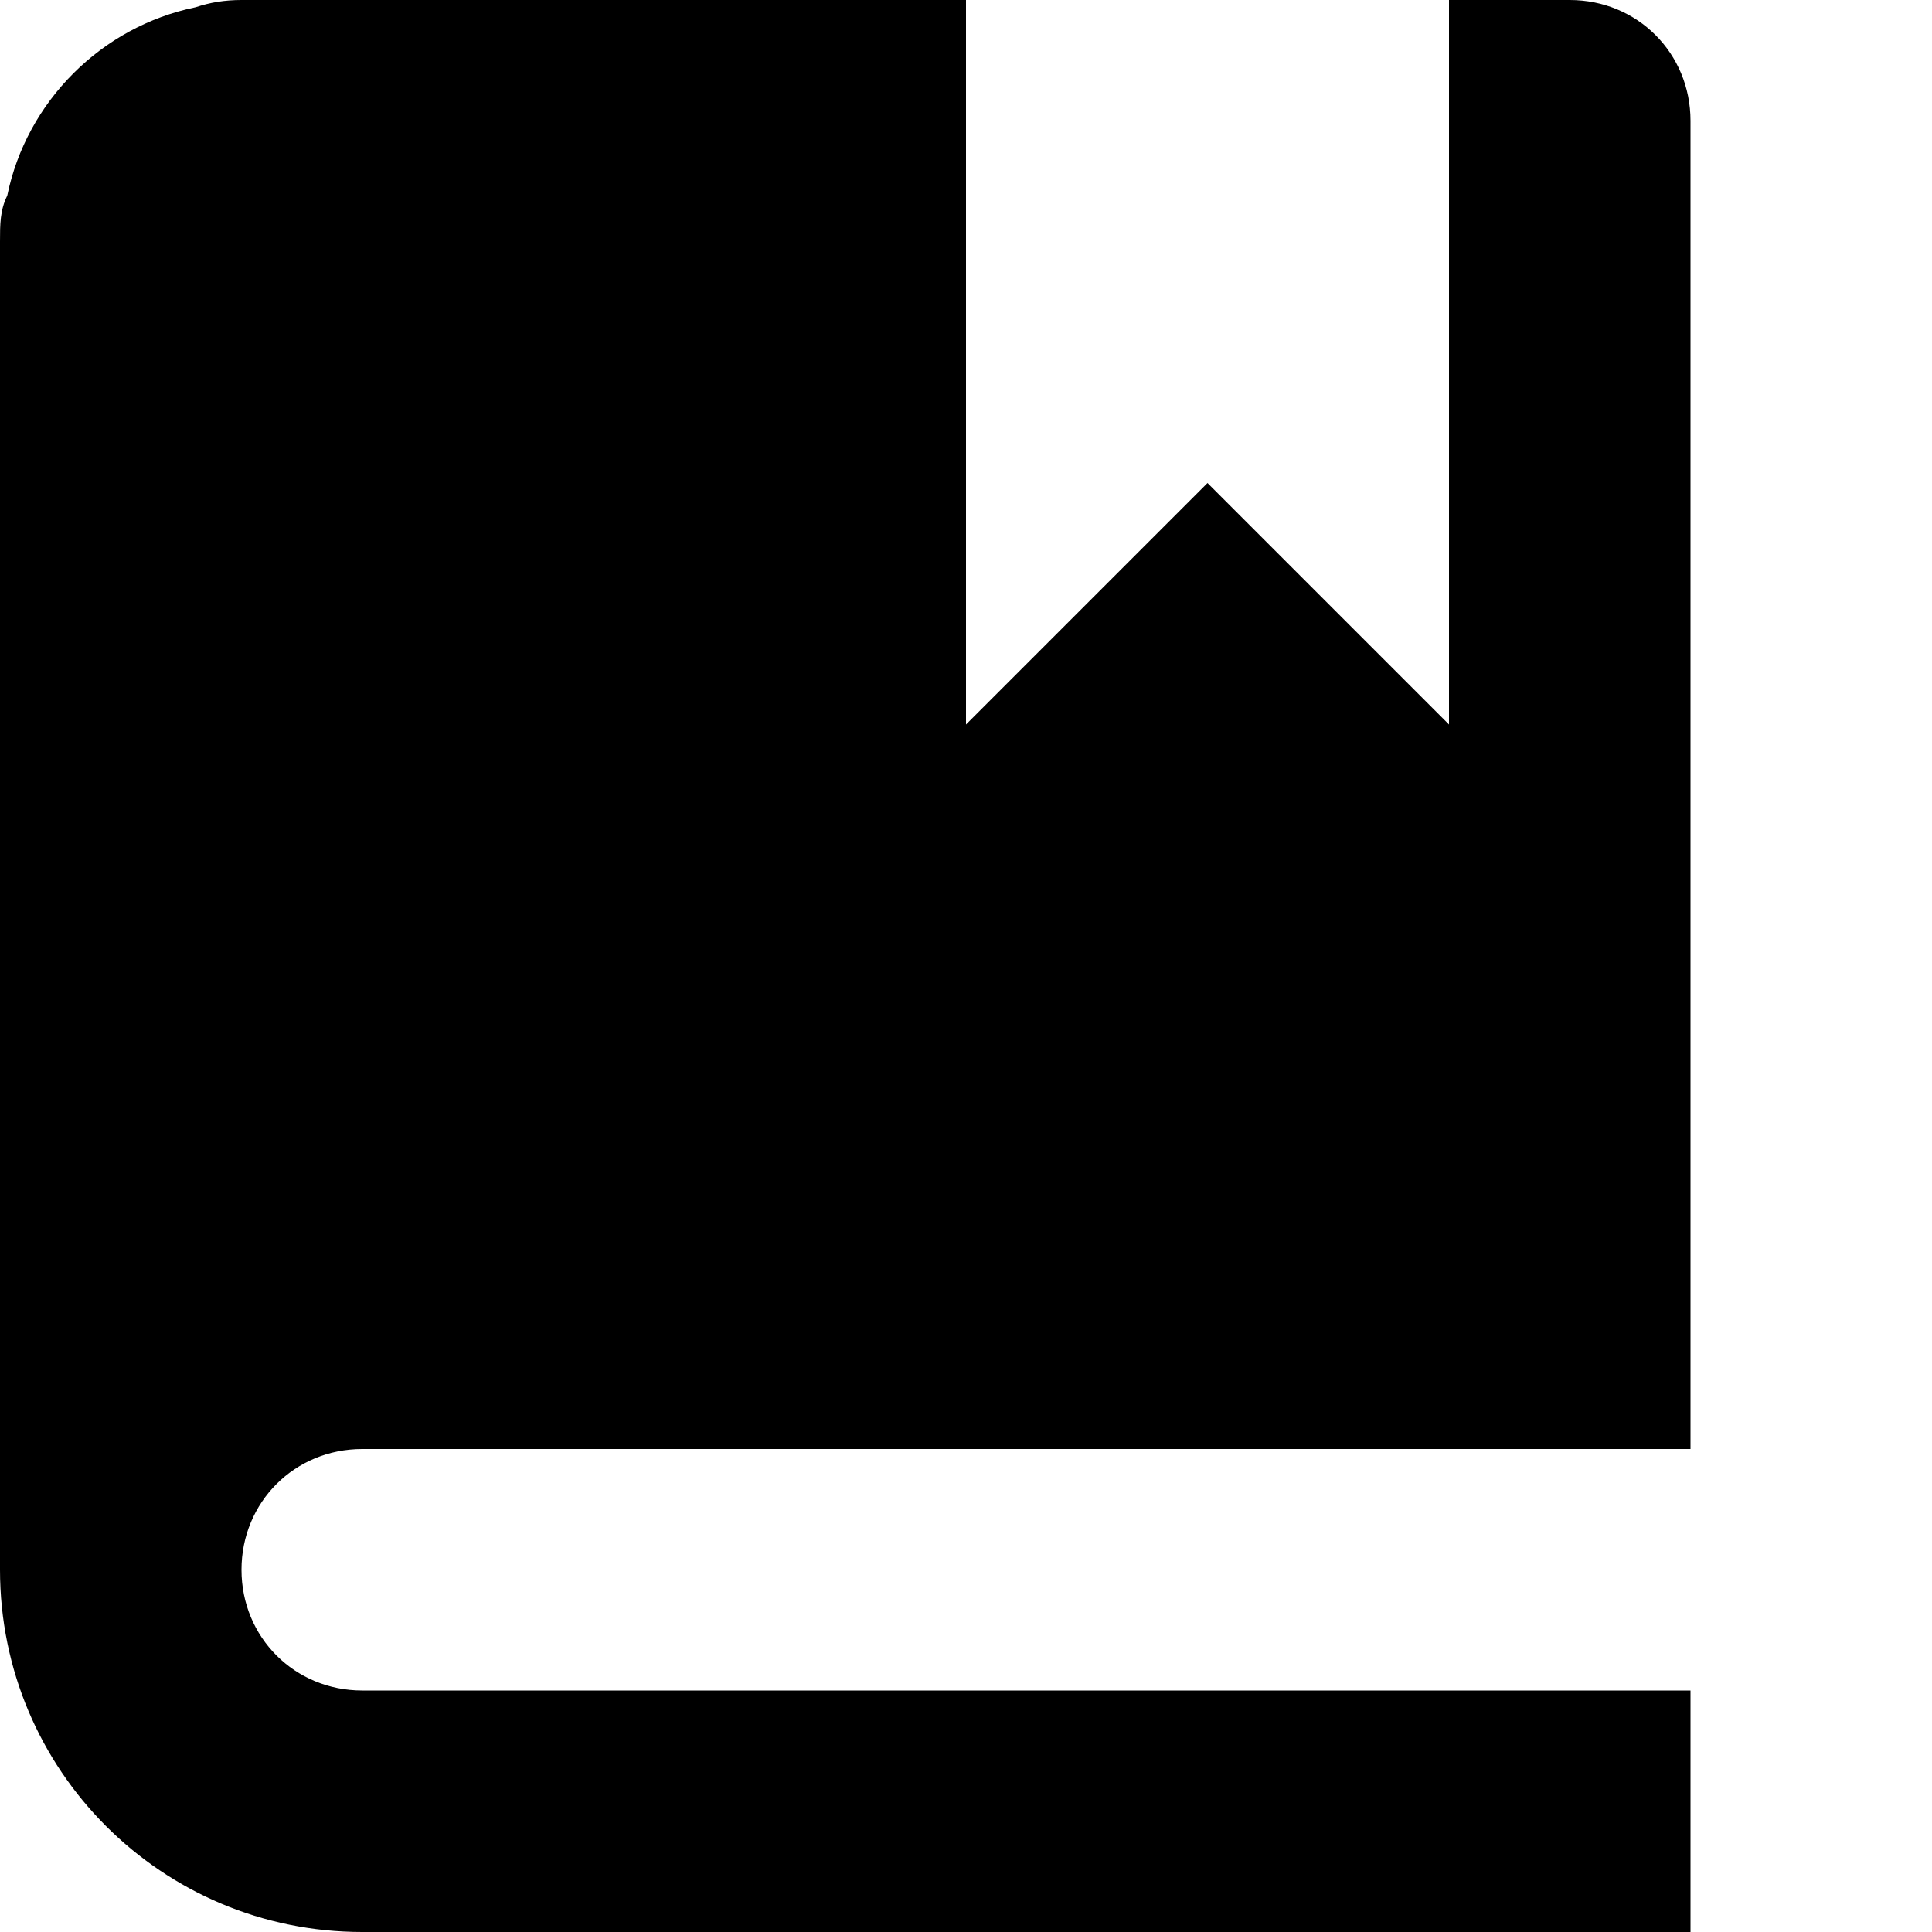
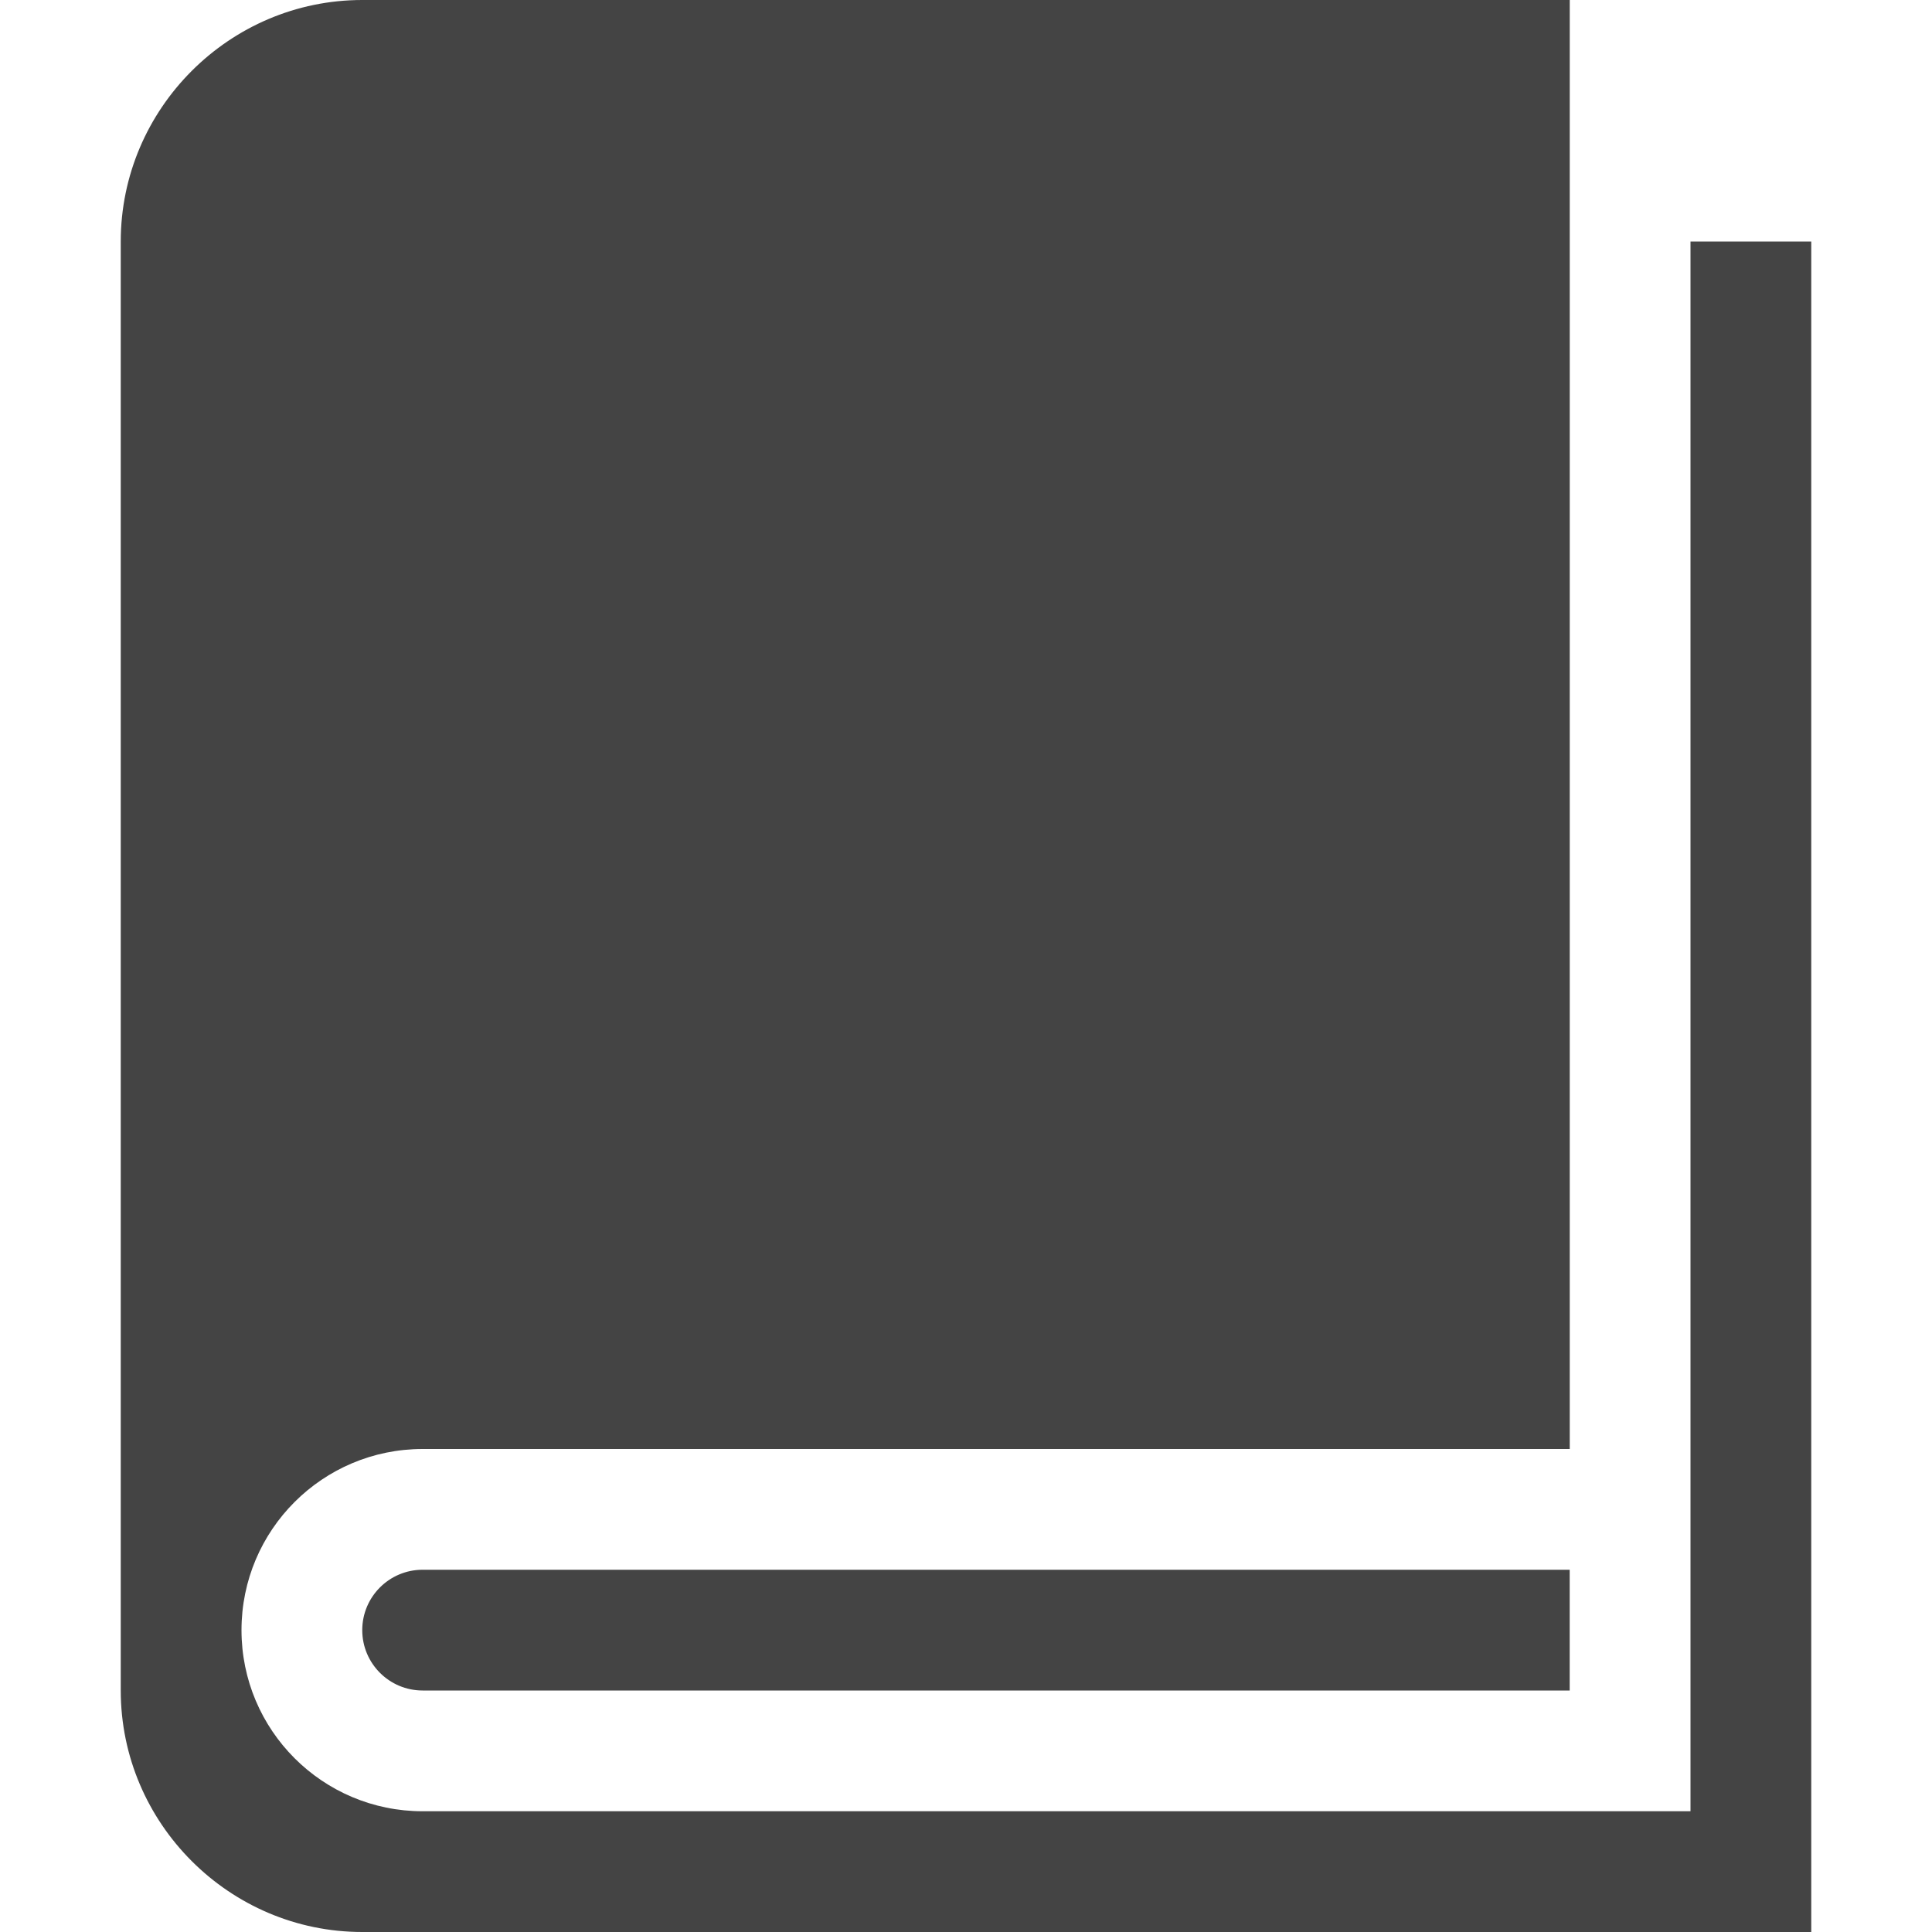
- <svg xmlns="http://www.w3.org/2000/svg" width="8" height="8" viewBox="0 0 8 8">
-   <path d="M1 0c-.07 0-.13.01-.19.03-.39.08-.7.39-.78.78-.03.06-.03.12-.03.19v5.5c0 .83.67 1.5 1.5 1.5h5.5v-1h-5.5c-.28 0-.5-.22-.5-.5s.22-.5.5-.5h5.5v-5.5c0-.28-.22-.5-.5-.5h-.5v3l-1-1-1 1v-3h-3z" />
+ <svg xmlns="http://www.w3.org/2000/svg" version="1.1" width="32" height="32" viewBox="0 0 32 32">
+   <path fill="#444444" d="M28 4v26h-21c-1.657 0-3-1.343-3-3s1.343-3 3-3h19v-24h-20c-2.2 0-4 1.8-4 4v24c0 2.2 1.8 4 4 4h24v-28h-2z" />
+   <path fill="#444444" d="M7.002 26v0c-0.001 0-0.001 0-0.002 0-0.552 0-1 0.448-1 1s0.448 1 1 1c0.001 0 0.001-0 0.002-0v0h18.997v-2h-18.997z" />
</svg>
